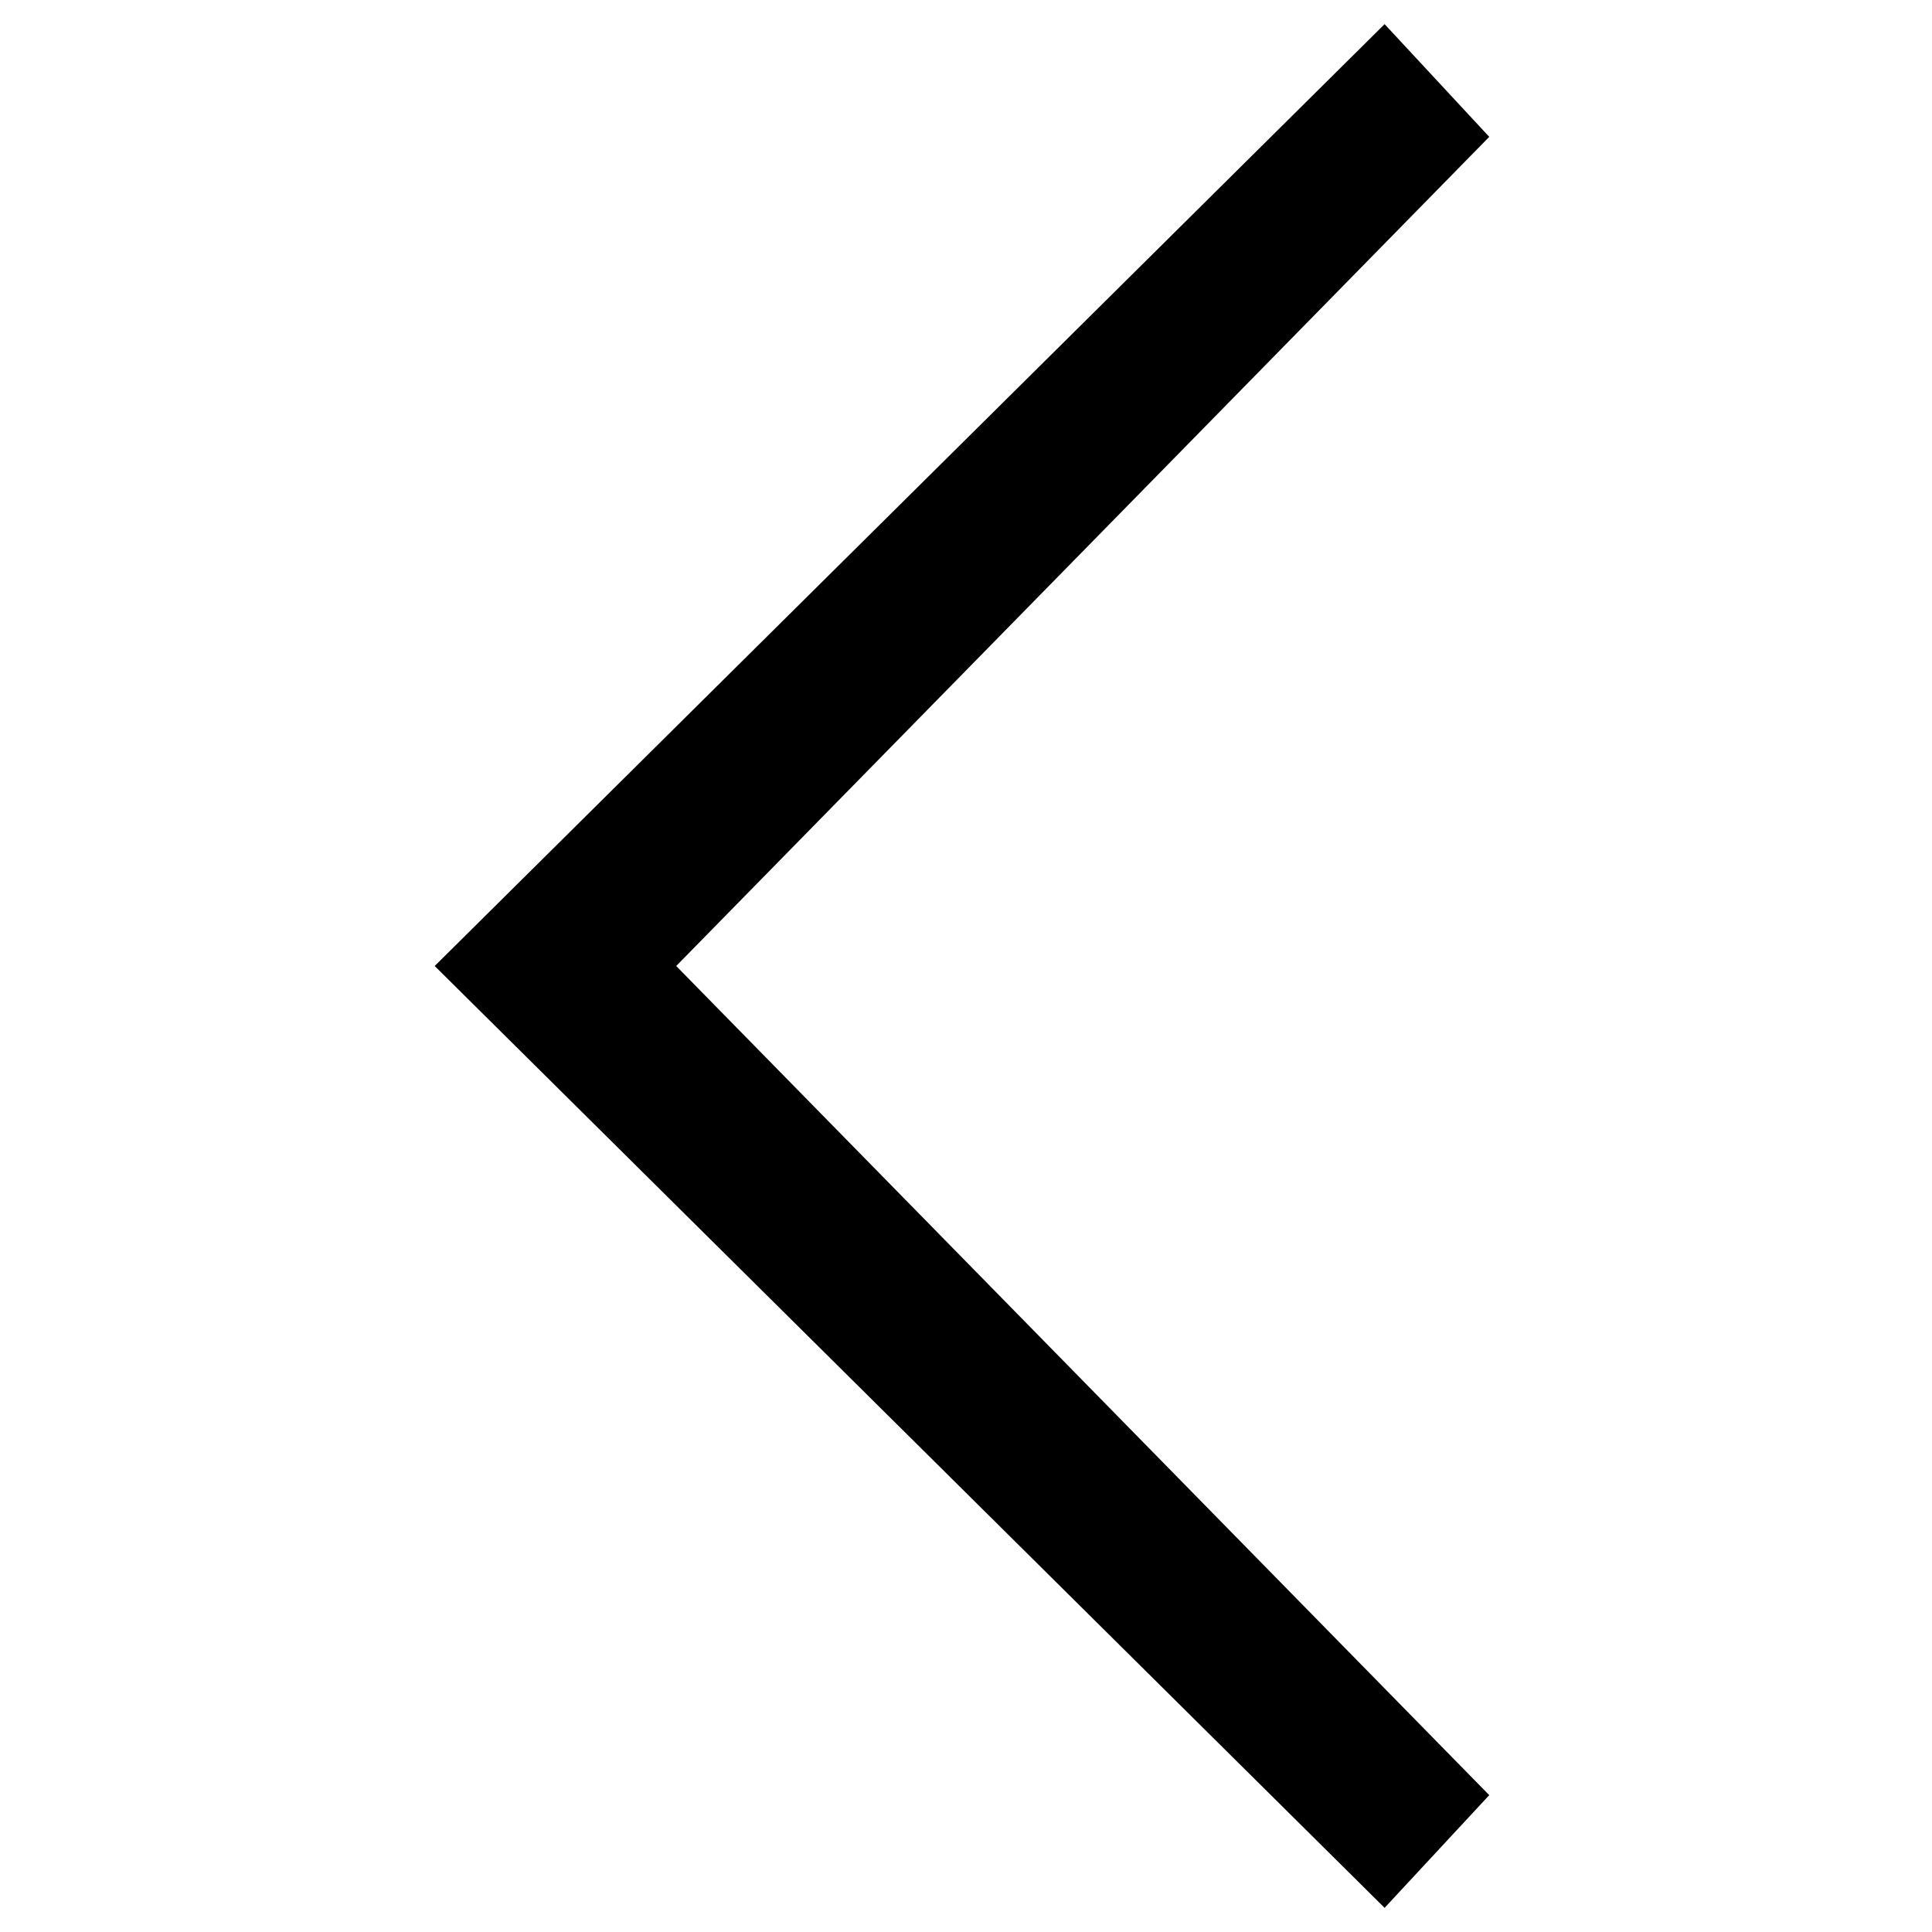
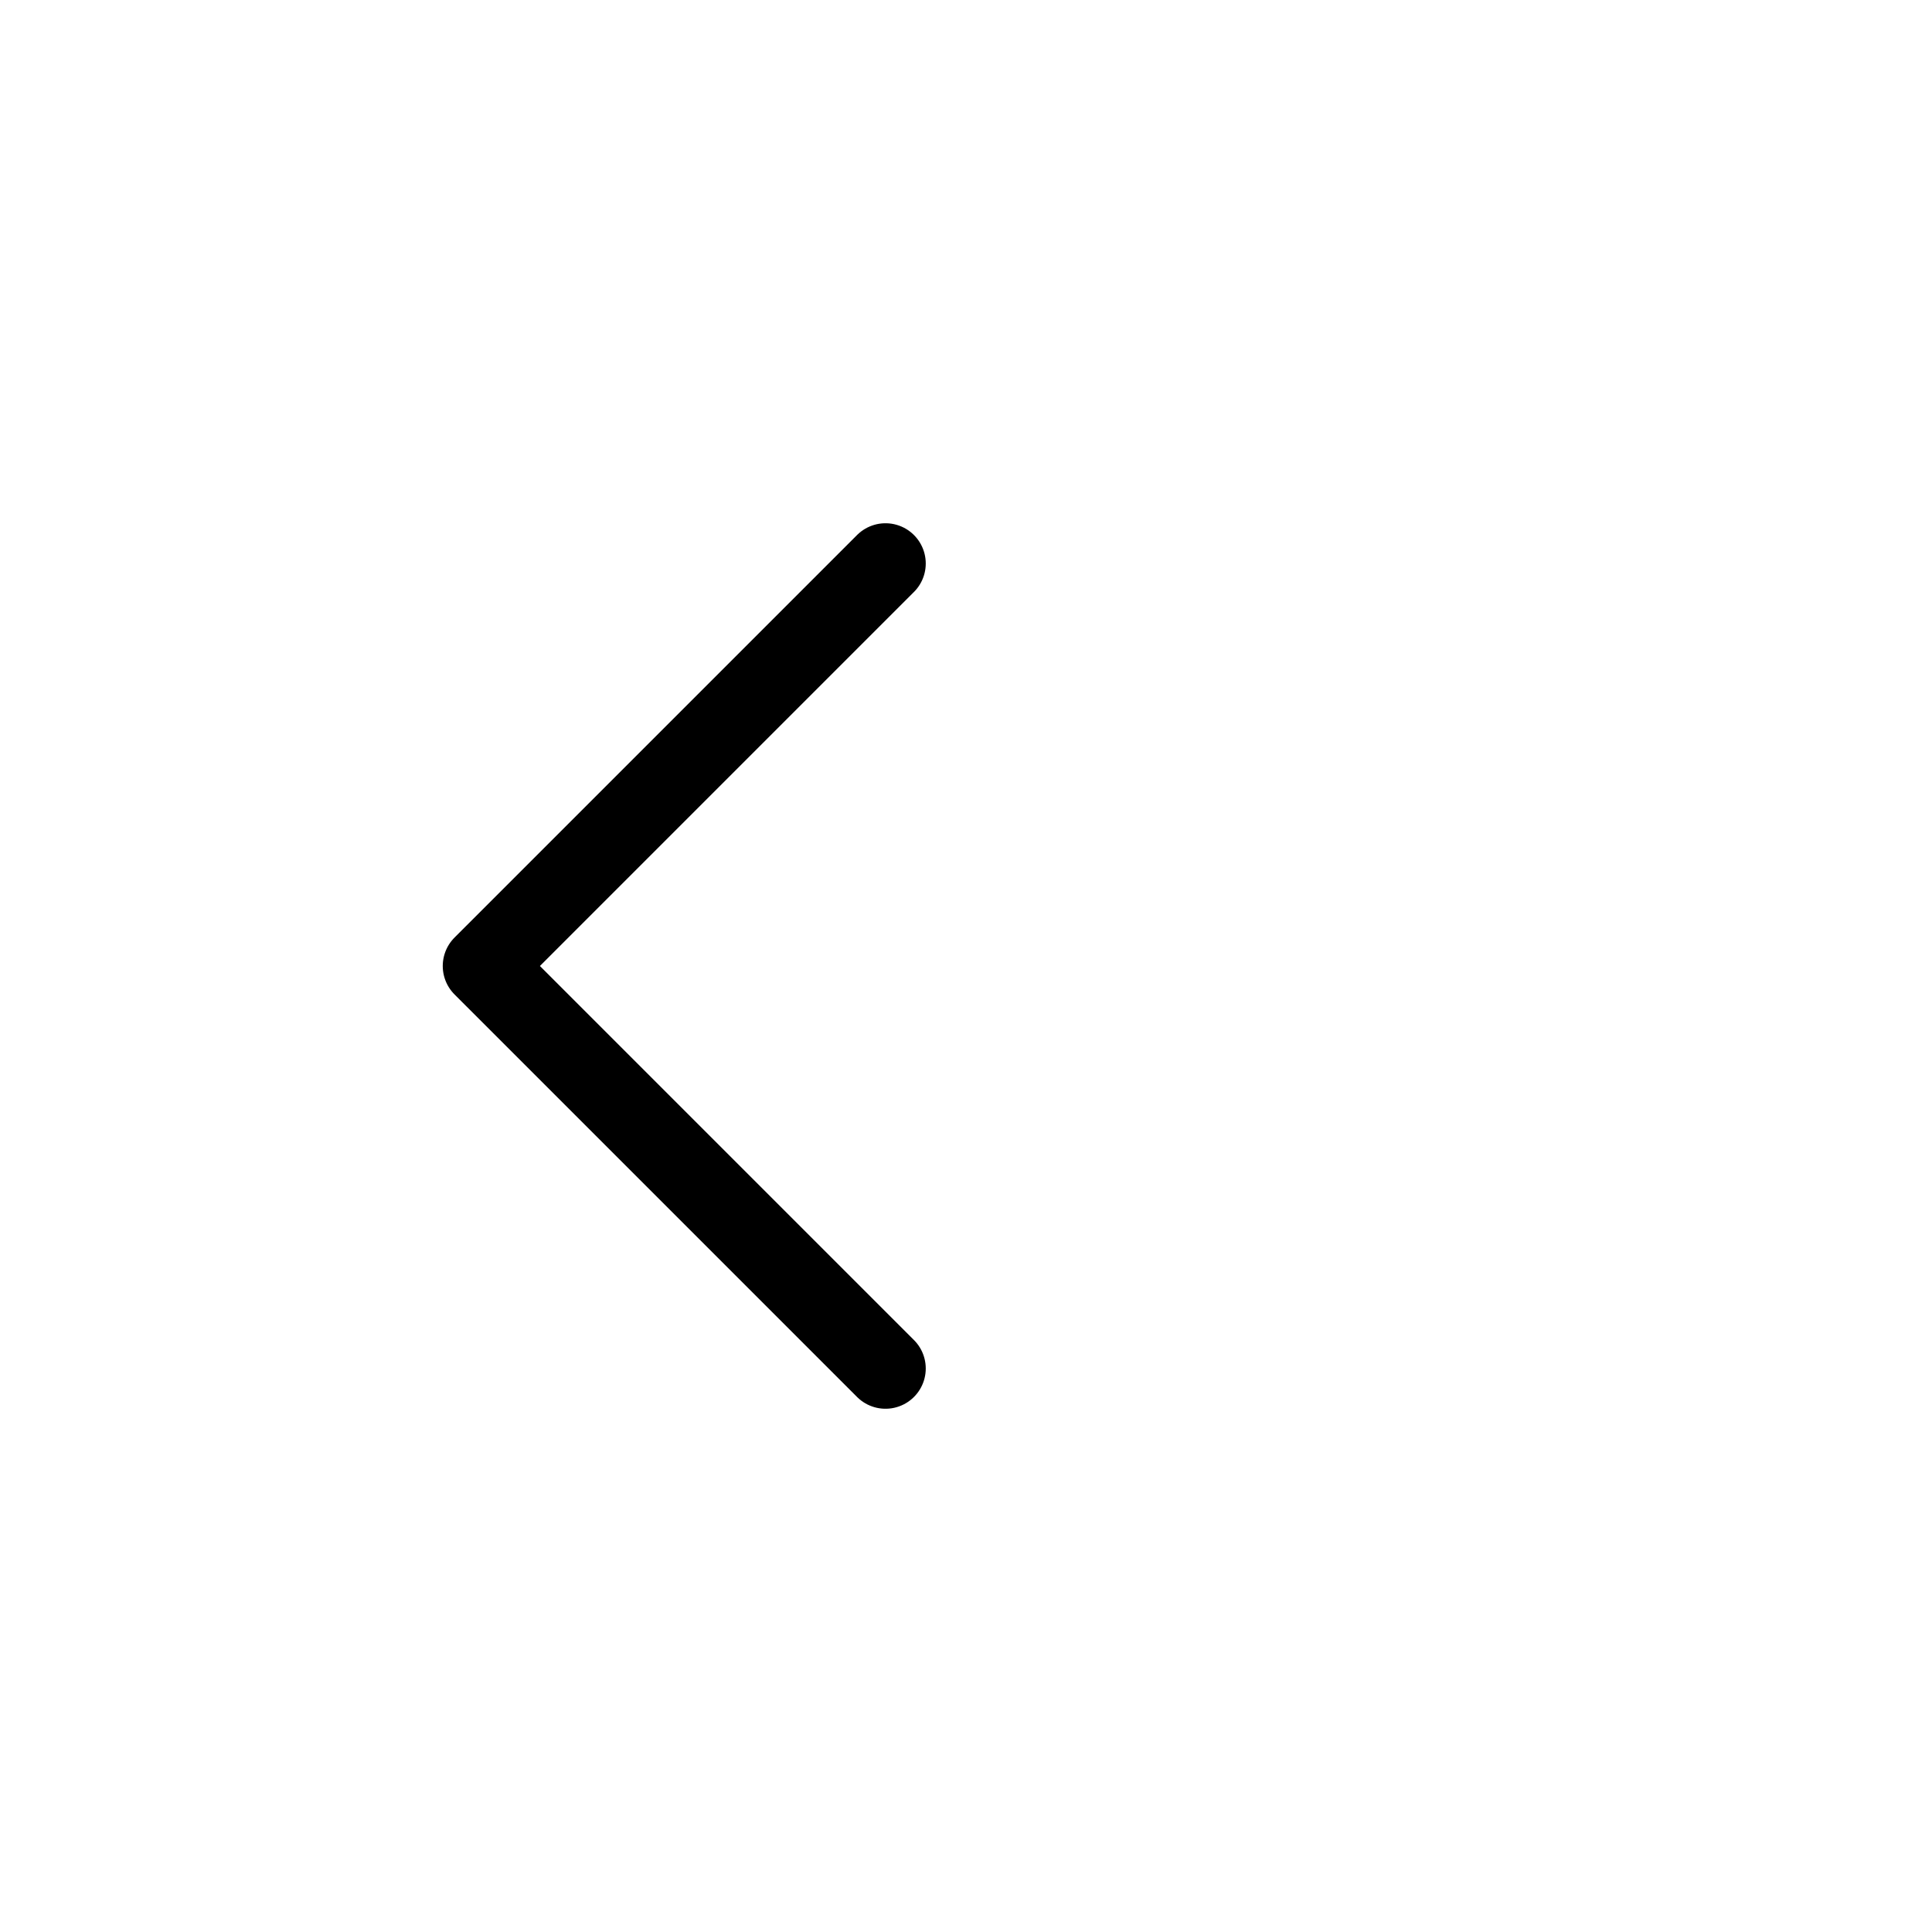
- <svg xmlns="http://www.w3.org/2000/svg" fill="#000000" height="800px" width="800px" version="1.1" id="XMLID_54_" viewBox="0 0 24 24" xml:space="preserve">
-   <g id="previous">
-     <g>
-       <polygon points="17.2,23.7 5.4,12 17.2,0.3 18.5,1.7 8.4,12 18.5,22.3   " />
-     </g>
-   </g>
+ <svg xmlns="http://www.w3.org/2000/svg" width="500px" height="500px" viewBox="0 0 24 24" fill="none">
+   <path d="M6 128M6 12L11 7M6 12L11 17" stroke="#000000" stroke-width="1" stroke-linecap="round" stroke-linejoin="round" />
</svg>
